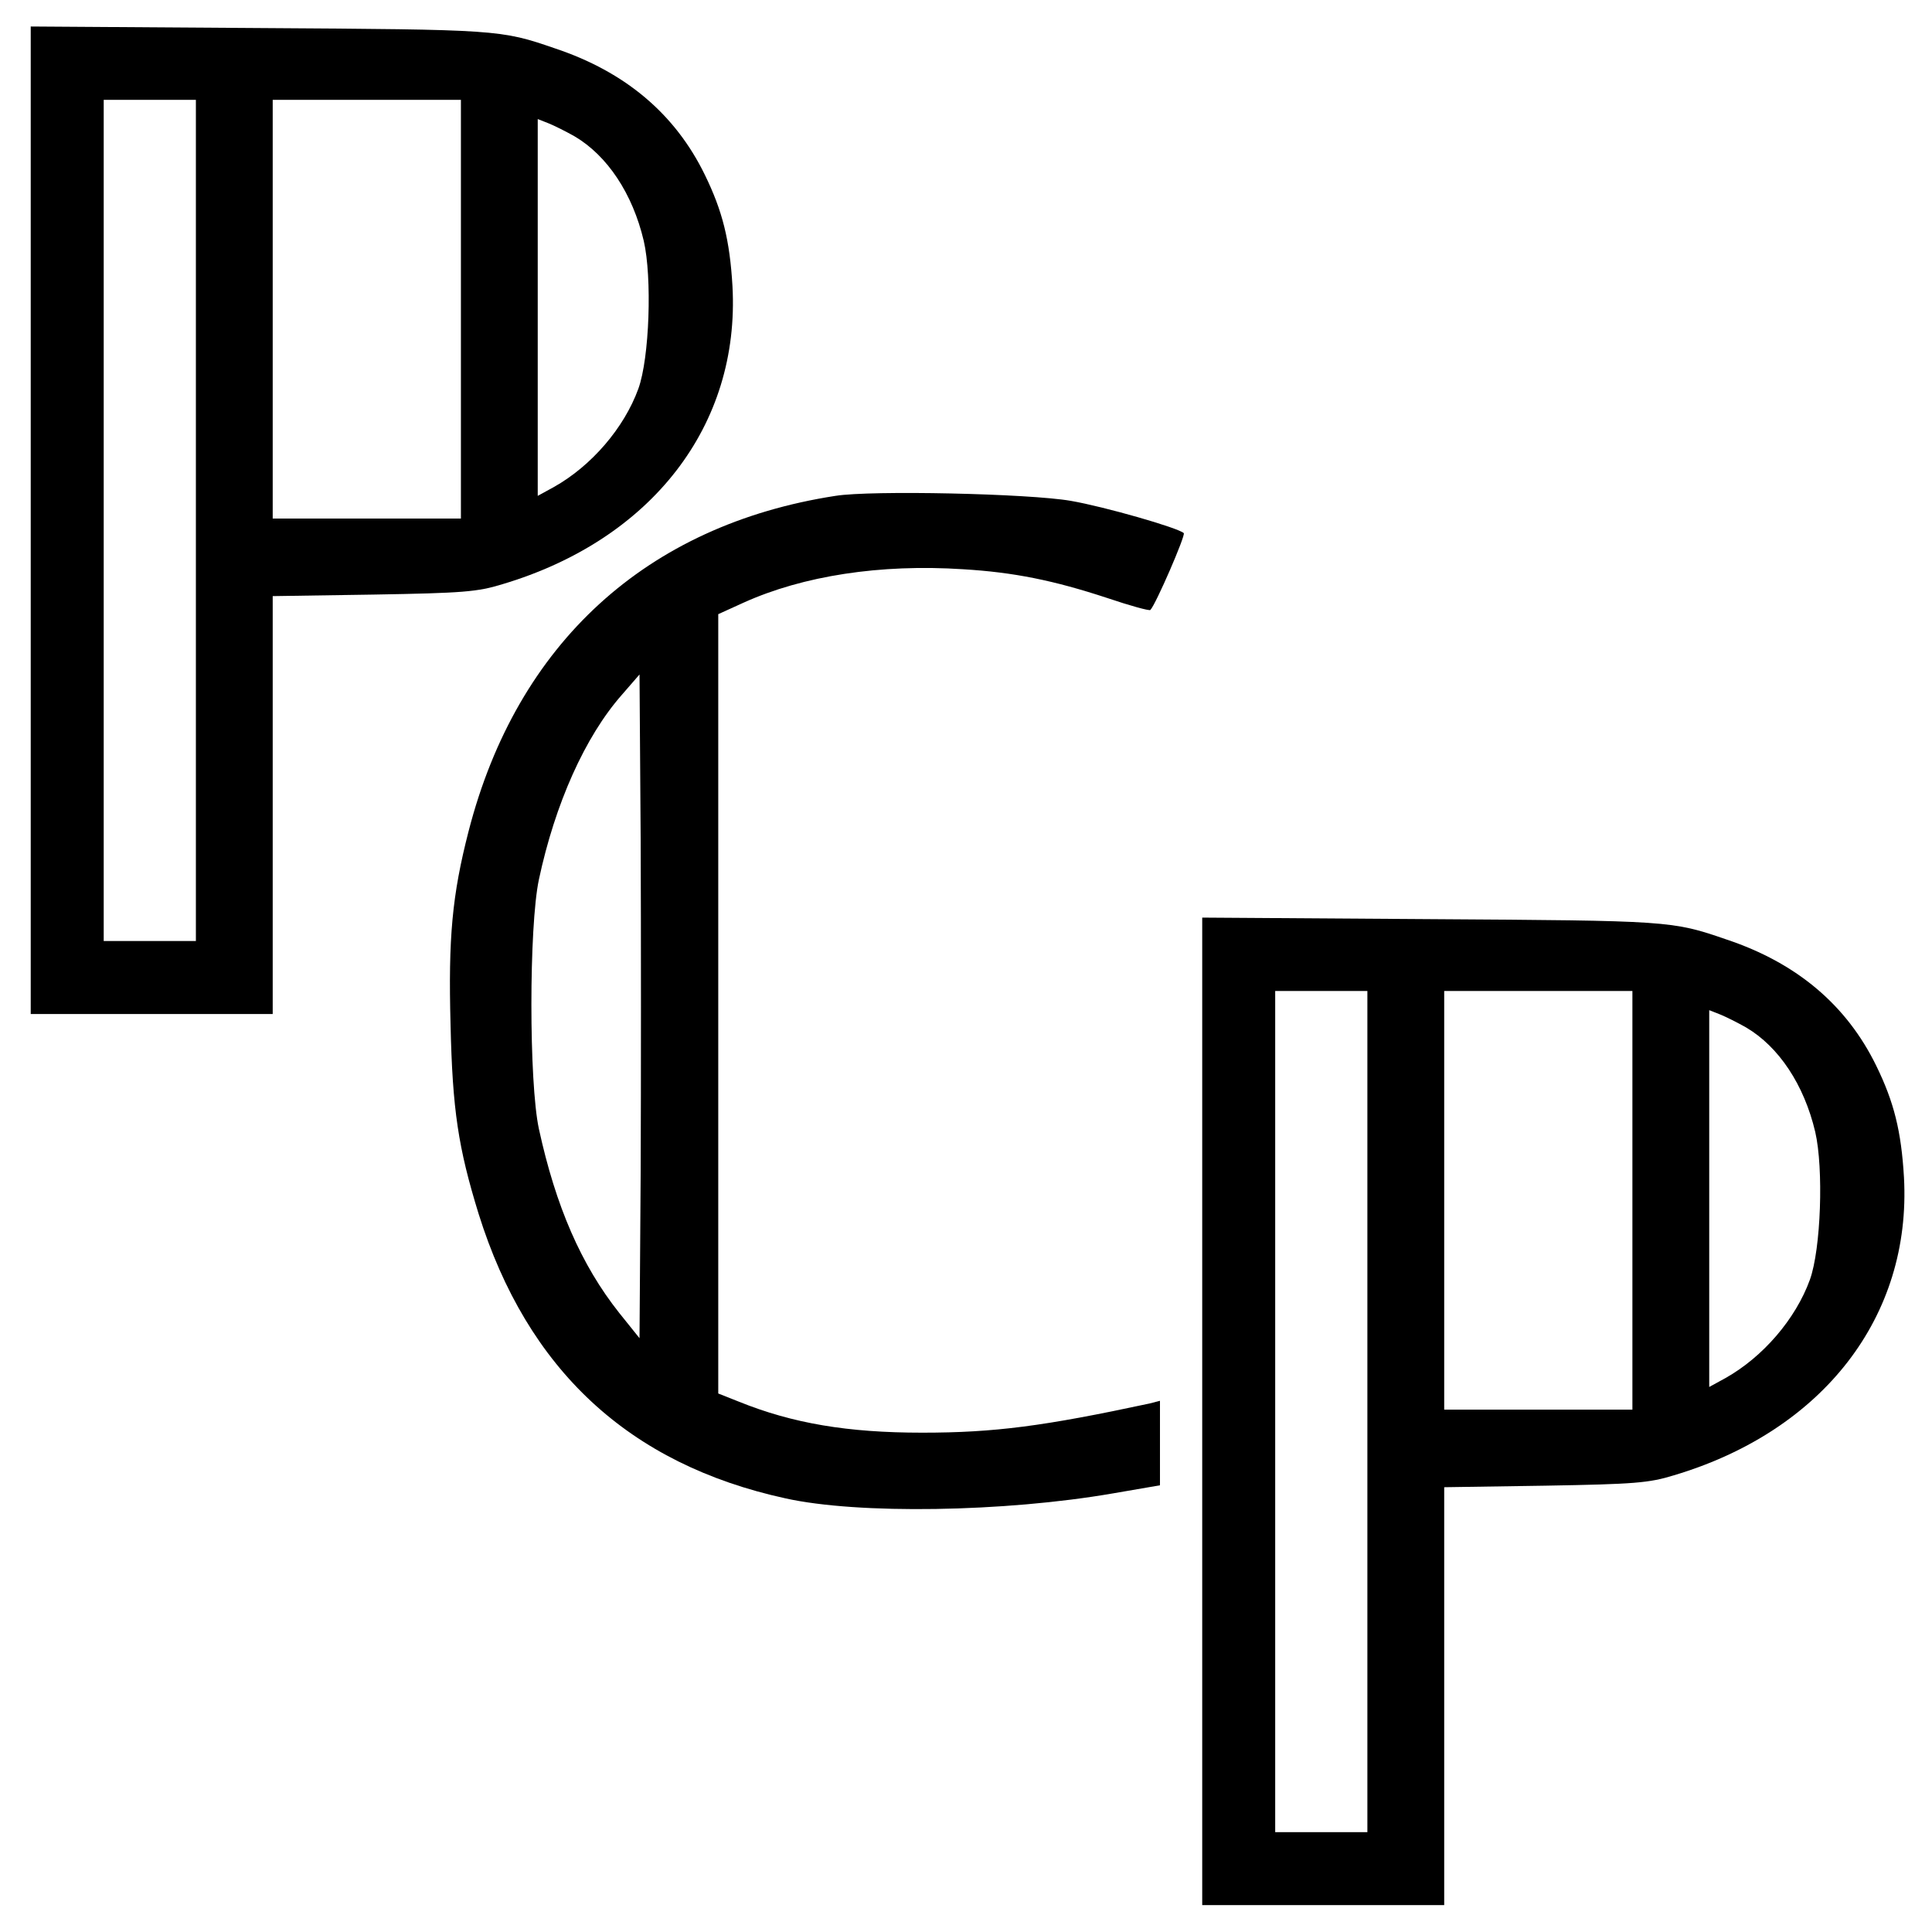
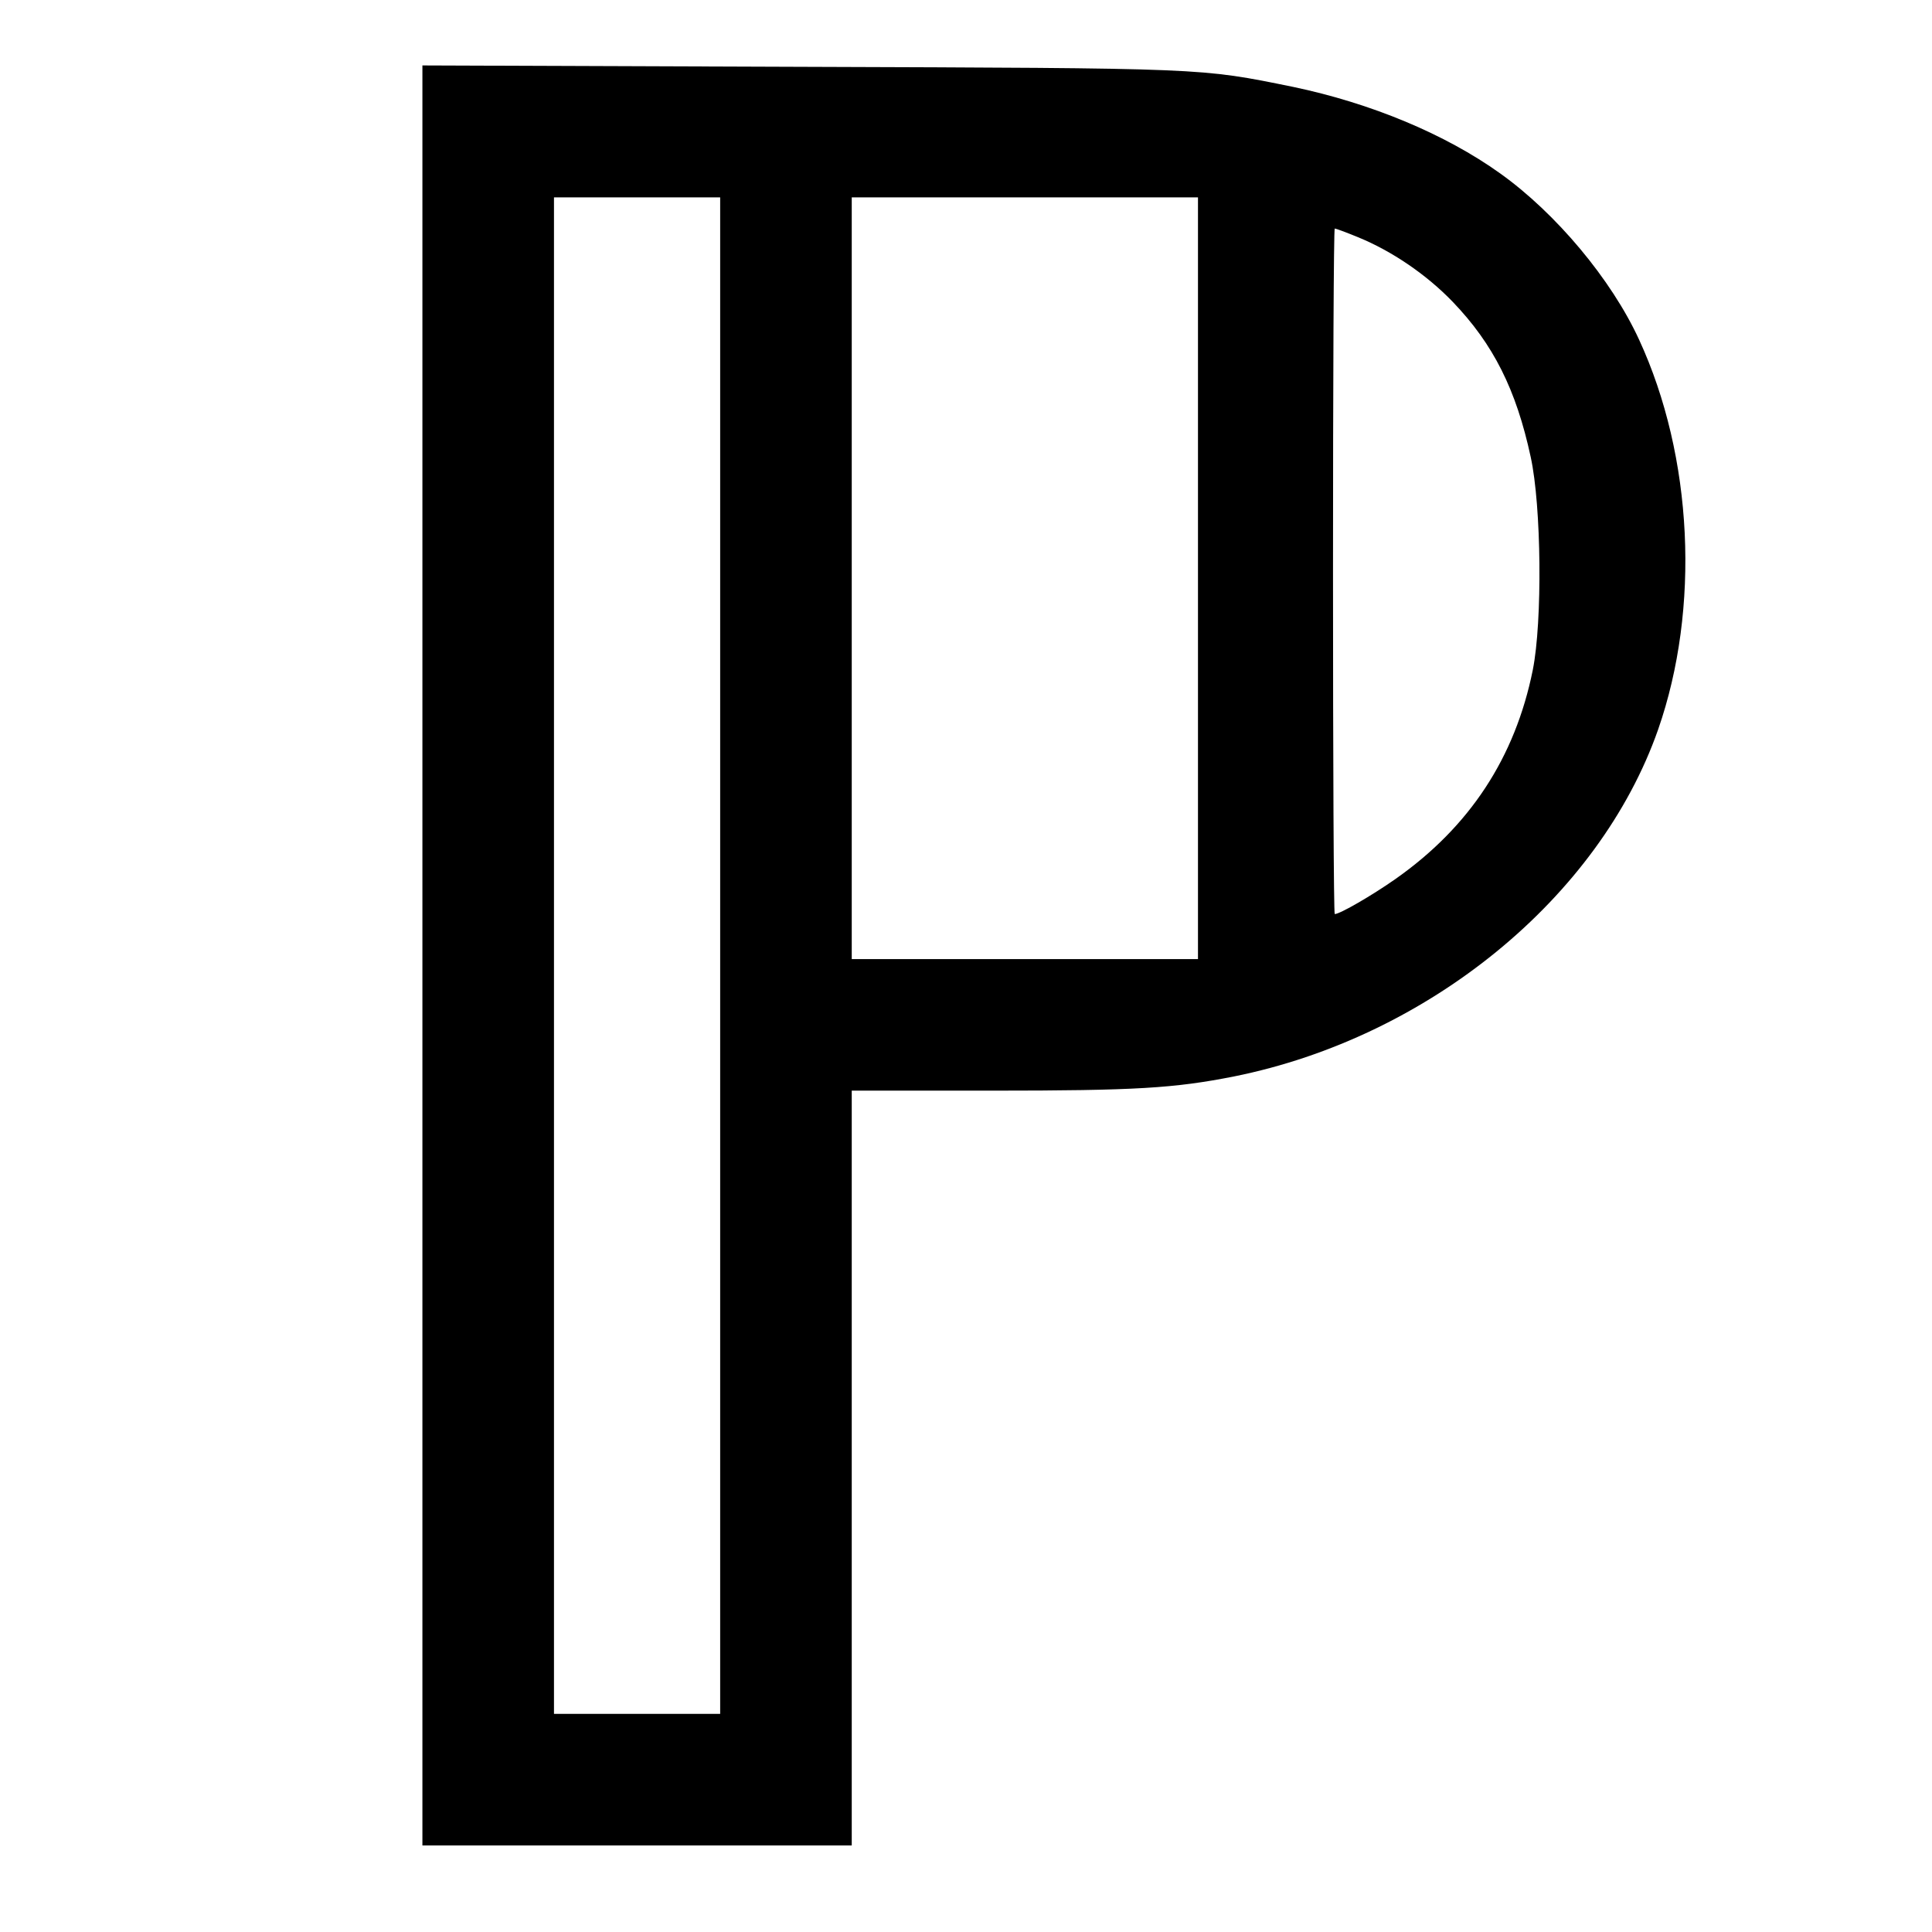
- <svg xmlns="http://www.w3.org/2000/svg" version="1.0" width="503pt" height="503pt" viewBox="0 0 503 503" preserveAspectRatio="xMidYMid meet">
-   <g transform="translate(0,503) scale(0.1,-0.1)" fill="#000000" stroke="none">
-     <path d="M80 3676 l0 -1286 315 0 315 0 0 544 0 544 263 4 c233 4 270 7 335 27 389 116 619 414 599 776 -7 120 -26 196 -72 290 -77 158 -207 268 -390 329 -142 49 -148 49 -772 53 l-593 4 0 -1285z m430 -1 l0 -1095 -120 0 -120 0 0 1095 0 1095 120 0 120 0 0 -1095z m690 550 l0 -545 -245 0 -245 0 0 545 0 545 245 0 245 0 0 -545z m296 450 c85 -50 151 -149 180 -272 22 -95 15 -305 -14 -385 -37 -102 -122 -201 -220 -256 l-42 -23 0 490 0 491 28 -11 c15 -6 45 -21 68 -34z" />
-     <path d="M2175 3739 c-492 -76 -829 -384 -955 -873 -43 -167 -53 -278 -47 -503 5 -223 20 -321 73 -493 127 -406 391 -652 799 -741 189 -42 570 -36 853 13 l122 21 0 110 0 110 -27 -7 c-275 -59 -403 -76 -592 -76 -194 0 -337 24 -478 81 l-53 21 0 1015 0 1014 66 30 c155 70 356 101 571 87 133 -8 236 -29 376 -75 59 -20 110 -34 112 -31 14 14 92 194 87 200 -15 14 -207 69 -294 84 -109 19 -520 28 -613 13z m-507 -1761 l-3 -432 -53 66 c-99 125 -165 277 -209 479 -26 121 -26 526 0 649 42 197 120 372 216 481 l46 53 3 -432 c1 -238 1 -626 0 -864z" />
-     <path d="M3130 1356 l0 -1286 315 0 315 0 0 544 0 544 263 4 c233 4 270 7 335 27 389 116 619 414 599 776 -7 120 -26 196 -72 290 -77 158 -207 268 -390 329 -142 49 -148 49 -772 53 l-593 4 0 -1285z m430 -1 l0 -1095 -120 0 -120 0 0 1095 0 1095 120 0 120 0 0 -1095z m690 550 l0 -545 -245 0 -245 0 0 545 0 545 245 0 245 0 0 -545z m296 450 c85 -50 151 -149 180 -272 22 -95 15 -305 -14 -385 -37 -102 -122 -201 -220 -256 l-42 -23 0 490 0 491 28 -11 c15 -6 45 -21 68 -34z" />
+ <svg xmlns="http://www.w3.org/2000/svg" version="1.0" width="558pt" height="558pt" viewBox="0 0 558 558" preserveAspectRatio="xMidYMid meet">
+   <g transform="translate(0,558) scale(0.1,-0.1)" fill="#000000" stroke="none">
+     <path d="M1220 2820 l0 -2570 620 0 620 0 0 1090 0 1090 405 0 c416 0 527 7 699 41 562 113 1055 517 1225 1002 122 350 101 788 -55 1126 -80 174 -240 365 -401 480 -159 114 -374 203 -598 250 -271 55 -245 54 -1422 58 l-1093 4 0 -2571z m860 0 l0 -2190 -240 0 -240 0 0 2190 0 2190 240 0 240 0 0 -2190z m1380 1090 l0 -1100 -500 0 -500 0 0 1100 0 1100 500 0 500 0 0 -1100z m462 985 c98 -40 198 -108 274 -187 117 -122 183 -253 225 -448 31 -142 34 -475 6 -615 -51 -253 -182 -453 -397 -604 -67 -47 -160 -101 -175 -101 -3 0 -5 445 -5 990 0 545 2 990 5 990 3 0 33 -11 67 -25z" />
  </g>
</svg>
